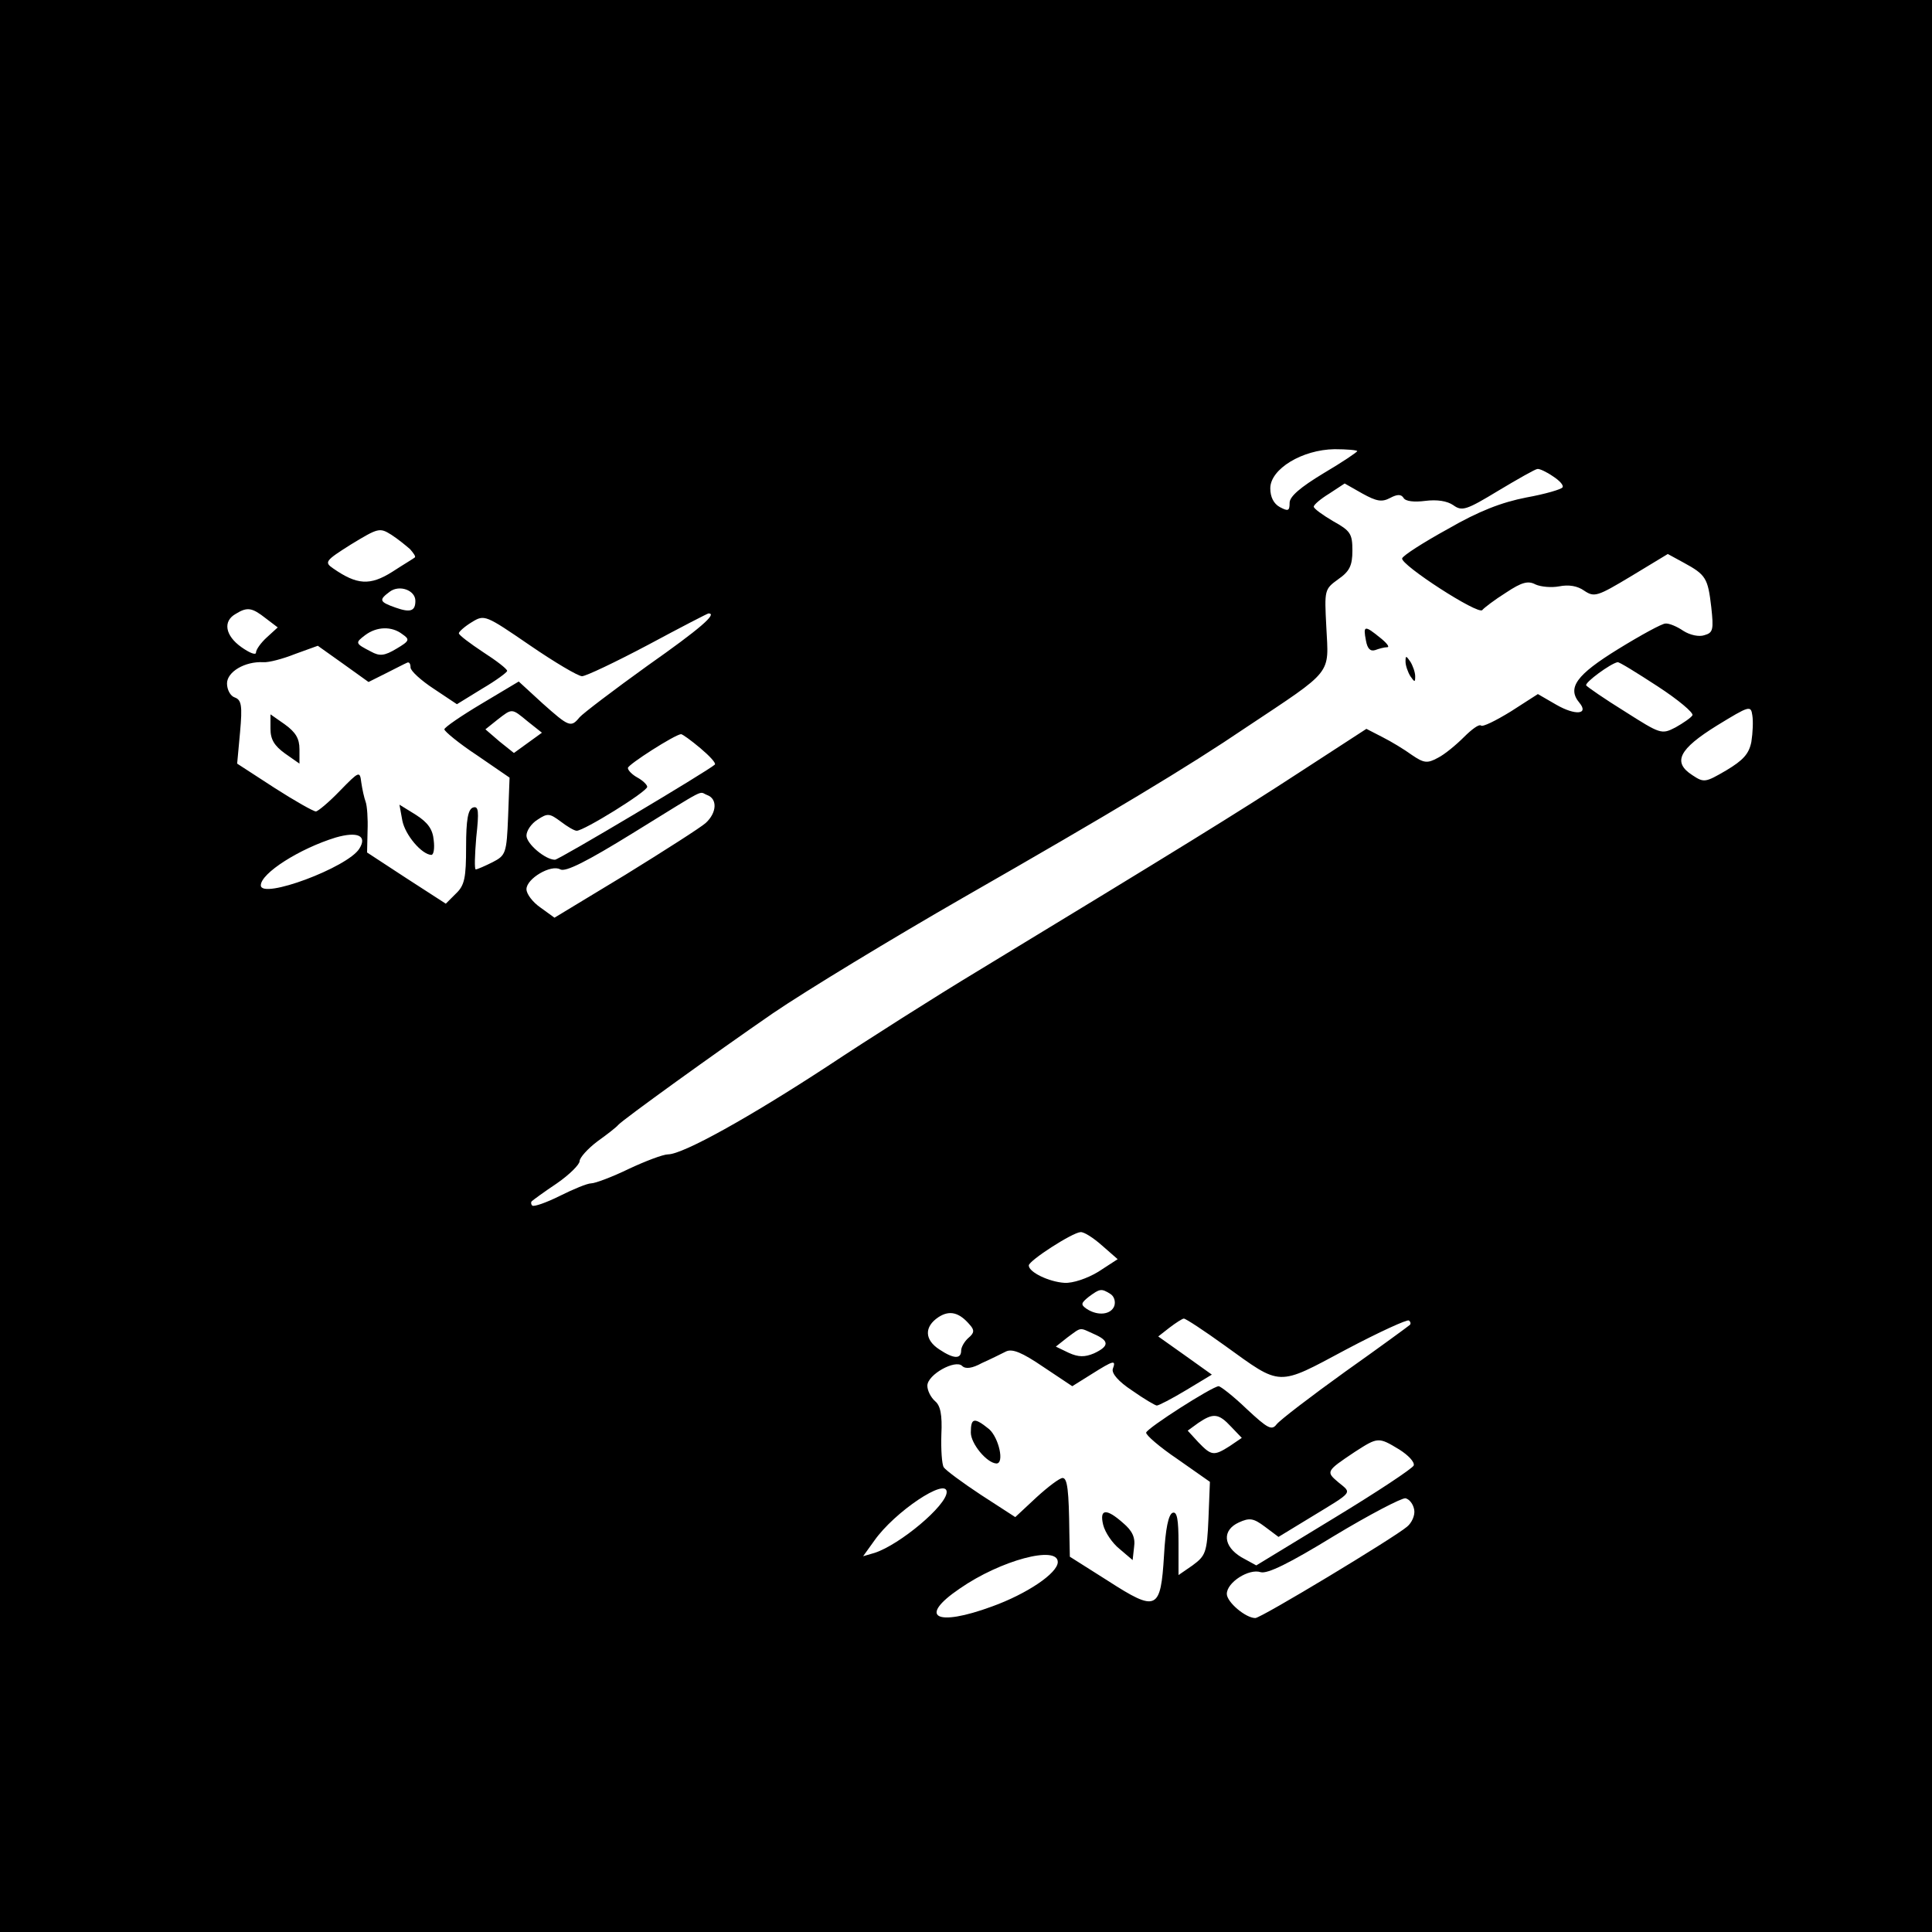
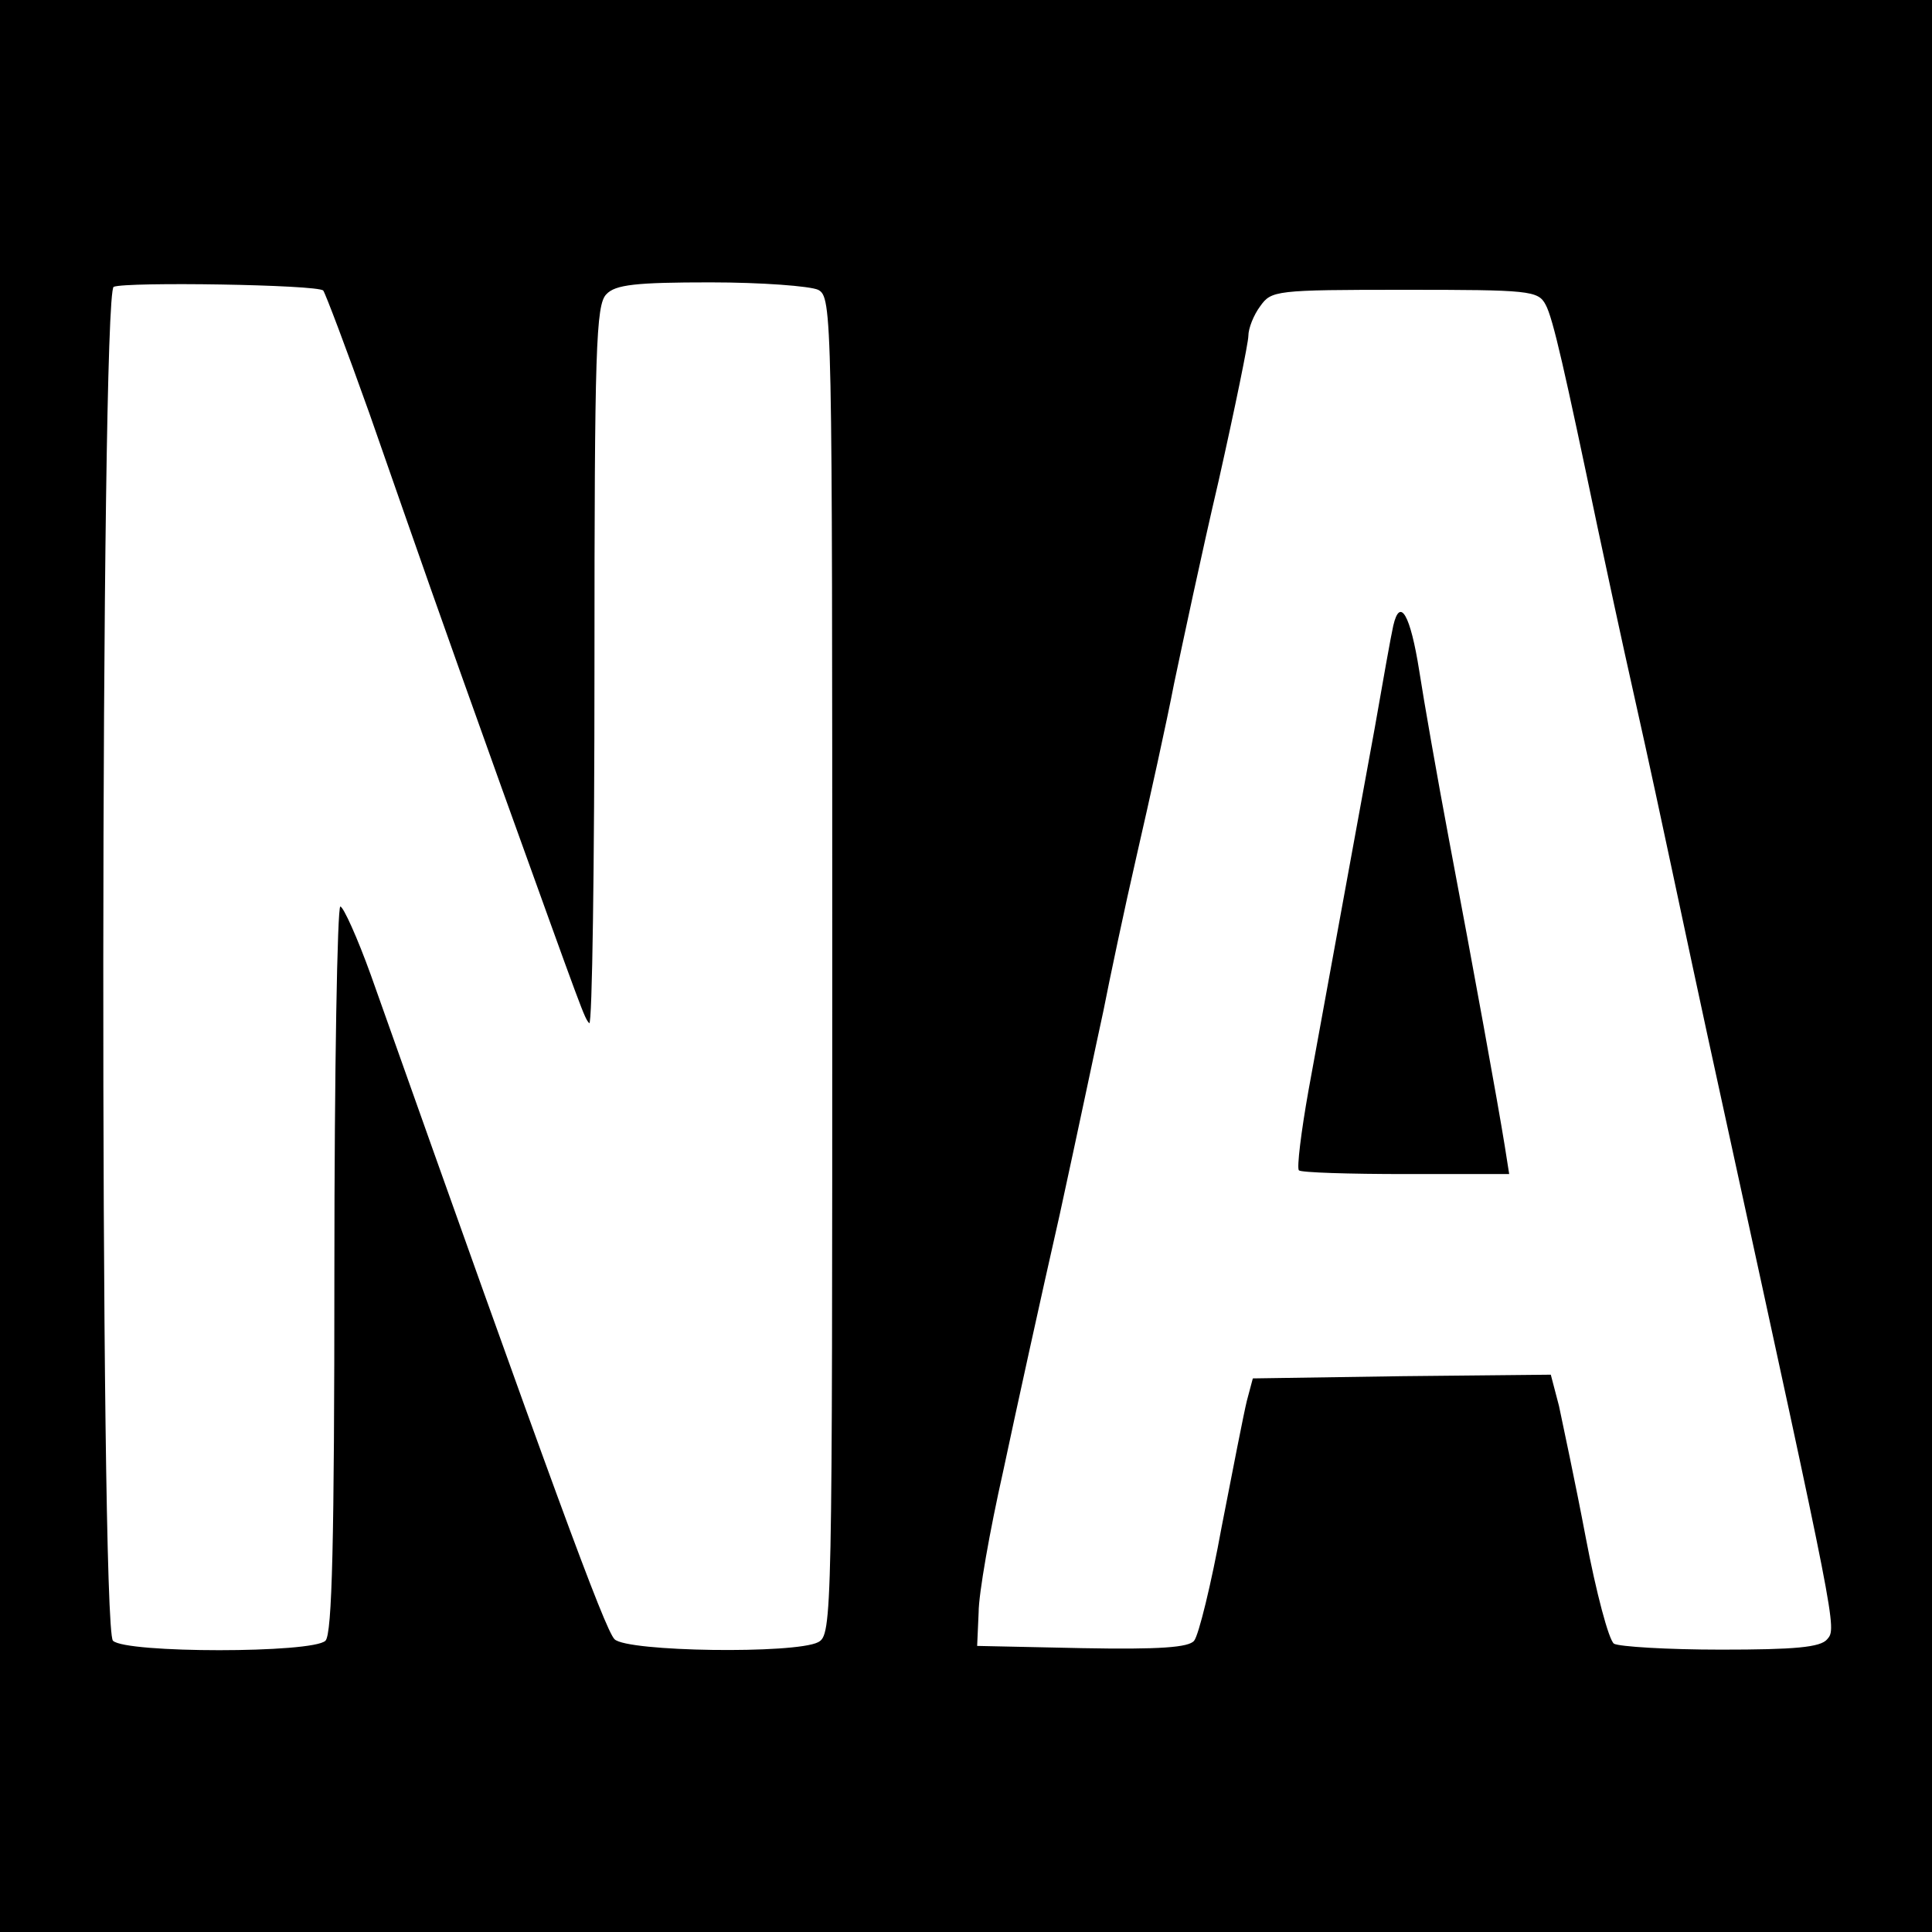
- <svg xmlns="http://www.w3.org/2000/svg" version="1.0" width="400pt" height="400pt" viewBox="0 0 400 400" preserveAspectRatio="xMidYMid meet">
-   <g transform="translate(0,400) scale(0.1,-0.1)" fill="#000000" stroke="none">
-     <path d="M0 2000 l0 -2000 2000 0 2000 0 0 2000 0 2000 -2000 0 -2000 0 0 -2000z m2810 1066 c0 -2 -31 -23 -70 -46 -48 -29 -70 -48 -70 -61 0 -17 -3 -18 -20 -9 -13 7 -20 21 -20 39 0 40 66 80 133 81 26 0 47 -2 47 -4z m405 -52 c14 -9 23 -19 20 -23 -2 -4 -36 -14 -75 -21 -51 -10 -98 -28 -162 -65 -51 -28 -93 -55 -95 -61 -4 -13 158 -118 166 -107 3 4 25 21 49 36 33 22 46 25 61 17 11 -5 33 -7 49 -4 20 4 38 1 52 -9 21 -14 27 -12 97 30 l76 46 33 -18 c46 -25 50 -32 57 -92 5 -46 4 -53 -14 -58 -11 -4 -30 0 -44 9 -13 9 -30 16 -37 15 -7 0 -51 -24 -98 -53 -86 -53 -106 -80 -80 -111 20 -24 -8 -27 -48 -4 l-38 22 -56 -36 c-31 -19 -59 -33 -62 -29 -4 3 -19 -8 -35 -24 -16 -16 -40 -36 -54 -43 -22 -12 -29 -11 -54 6 -15 11 -43 28 -61 37 l-33 17 -137 -89 c-127 -83 -257 -163 -667 -412 -88 -53 -228 -142 -311 -197 -162 -106 -300 -183 -331 -183 -10 0 -47 -14 -81 -30 -35 -17 -70 -30 -78 -30 -8 0 -37 -12 -65 -26 -28 -14 -54 -23 -57 -20 -3 3 -3 7 -1 9 2 2 25 19 52 37 26 18 47 39 47 46 0 7 17 26 37 41 21 15 40 30 43 34 11 12 201 149 320 231 69 47 247 155 395 240 309 177 464 270 585 352 182 121 171 108 166 208 -4 77 -4 78 25 99 23 16 29 28 29 59 0 35 -4 41 -40 61 -22 13 -40 26 -40 30 0 4 14 16 32 27 l32 21 37 -21 c29 -16 40 -18 57 -9 15 8 23 8 28 0 4 -7 22 -9 45 -6 24 3 45 0 58 -9 18 -13 27 -10 93 30 40 24 77 45 81 45 4 1 19 -6 32 -15z m-2366 -151 c7 -8 12 -15 10 -17 -2 -2 -24 -15 -47 -30 -46 -29 -73 -27 -122 7 -19 13 -17 16 37 50 56 34 59 35 83 20 14 -9 31 -23 39 -30z m11 -107 c0 -21 -10 -25 -41 -14 -34 12 -35 16 -12 33 20 15 53 3 53 -19z m-310 -36 l25 -19 -23 -21 c-12 -11 -22 -25 -22 -31 0 -6 -13 -1 -30 11 -34 24 -39 54 -12 69 24 15 34 13 62 -9z m655 -120 c8 0 69 29 137 65 67 36 123 65 125 65 19 0 -18 -32 -126 -108 -71 -51 -134 -99 -141 -107 -18 -22 -22 -20 -77 29 l-49 45 -77 -46 c-42 -25 -77 -49 -77 -53 0 -4 30 -29 68 -54 l67 -46 -3 -80 c-3 -77 -5 -81 -32 -95 -16 -8 -32 -15 -35 -15 -3 0 -2 30 1 66 6 55 5 66 -7 62 -10 -4 -14 -25 -14 -81 0 -64 -3 -80 -21 -97 l-21 -21 -82 53 -81 53 1 45 c1 25 -1 52 -4 60 -3 8 -7 26 -9 40 -3 24 -4 24 -44 -17 -23 -24 -46 -43 -50 -43 -5 0 -44 22 -86 49 l-77 50 6 65 c5 55 3 67 -11 72 -9 3 -16 16 -16 29 0 24 37 46 75 44 11 -1 41 7 66 17 l47 17 52 -37 53 -38 36 18 c20 10 39 20 44 22 4 2 7 -2 7 -10 0 -7 22 -27 48 -44 l48 -32 52 32 c29 17 52 34 52 37 0 4 -22 21 -50 39 -27 18 -50 35 -50 39 0 3 12 14 27 23 26 16 28 15 120 -48 51 -35 100 -64 108 -64z m-372 87 c16 -11 15 -14 -12 -30 -25 -15 -35 -16 -53 -6 -33 17 -33 18 -12 34 24 18 55 19 77 2z m2599 -108 c43 -28 75 -55 72 -60 -3 -5 -19 -16 -35 -25 -29 -15 -31 -14 -105 33 -42 26 -78 51 -80 54 -3 6 50 45 65 48 3 1 40 -22 83 -50z m194 -115 c-5 -25 -17 -38 -52 -59 -43 -25 -46 -26 -70 -10 -42 27 -28 54 51 103 67 41 70 42 73 21 2 -12 1 -36 -2 -55z m-2533 42 l29 -23 -29 -21 -29 -21 -30 24 -29 25 25 20 c31 24 29 24 63 -4z m357 -55 c19 -16 33 -31 30 -34 -14 -13 -323 -197 -331 -197 -20 0 -59 33 -59 50 0 10 10 25 23 33 21 14 25 13 48 -4 13 -10 28 -19 33 -19 15 0 146 81 146 91 0 4 -9 13 -20 19 -11 6 -20 15 -20 20 0 7 97 69 110 70 3 0 21 -13 40 -29z m14 -97 c22 -8 20 -37 -3 -58 -10 -9 -85 -57 -166 -107 l-147 -89 -29 21 c-16 11 -29 28 -29 38 0 22 51 52 70 41 11 -6 56 17 150 75 159 98 135 86 154 79z m-720 -111 c-24 -39 -204 -106 -204 -76 0 25 80 76 155 99 45 13 66 4 49 -23z m1538 -822 l32 -28 -40 -26 c-23 -14 -53 -24 -70 -23 -32 2 -74 22 -74 36 0 10 90 68 107 69 7 1 27 -12 45 -28z m17 -100 c8 -5 11 -16 8 -25 -7 -18 -34 -21 -57 -6 -13 9 -12 12 4 25 23 17 26 18 45 6z m-291 -64 c10 -11 9 -17 -3 -27 -8 -7 -15 -19 -15 -26 0 -18 -15 -18 -45 2 -31 20 -32 47 -2 67 23 15 43 10 65 -16z m528 -43 c118 -85 107 -85 251 -8 68 36 127 63 130 60 4 -3 4 -7 2 -9 -2 -2 -62 -46 -134 -97 -71 -51 -135 -100 -142 -109 -10 -13 -18 -9 -62 32 -27 26 -54 47 -58 47 -14 -1 -147 -86 -150 -96 -1 -5 28 -30 65 -55 l67 -47 -3 -76 c-3 -71 -6 -77 -33 -97 l-29 -20 0 66 c0 49 -3 66 -12 63 -9 -3 -15 -34 -18 -88 -7 -114 -15 -118 -116 -53 l-79 50 -1 49 c-1 88 -4 114 -14 114 -6 0 -30 -18 -54 -40 l-44 -41 -71 46 c-38 25 -73 51 -77 57 -4 6 -6 37 -5 68 2 41 -2 60 -13 69 -9 8 -16 22 -16 32 0 23 58 55 72 41 7 -7 21 -5 41 6 18 8 40 19 50 24 13 6 33 -2 77 -32 l60 -40 40 25 c46 29 51 30 44 11 -3 -9 11 -26 40 -45 24 -17 48 -31 51 -31 4 0 31 14 61 32 l53 32 -56 40 -55 39 23 18 c13 10 27 19 30 19 4 0 42 -25 85 -56z m-271 24 c32 -14 32 -25 0 -40 -19 -8 -32 -8 -52 1 l-27 13 24 19 c30 22 24 21 55 7z m284 -192 l22 -23 -25 -17 c-33 -21 -38 -20 -65 8 l-22 24 22 16 c31 21 42 20 68 -8z m348 -47 c19 -12 32 -26 30 -33 -2 -6 -76 -55 -165 -109 l-161 -98 -31 17 c-38 23 -40 56 -5 72 22 10 30 9 54 -9 l28 -21 69 42 c87 53 83 48 55 71 -26 22 -26 23 34 63 48 31 49 31 92 5z m-937 -88 c0 -28 -97 -109 -149 -126 l-24 -7 23 32 c42 60 150 132 150 101z m968 -37 c2 -11 -5 -27 -15 -35 -27 -23 -302 -189 -314 -189 -20 0 -59 33 -59 50 0 24 46 53 70 45 14 -4 59 18 152 75 73 44 140 79 148 78 8 -2 16 -12 18 -24z m-738 -108 c0 -23 -64 -66 -136 -92 -117 -43 -154 -22 -67 37 85 59 203 90 203 55z" />
-     <path d="M2828 2674 c3 -17 9 -23 19 -20 8 3 19 6 25 6 6 0 -1 9 -15 20 -32 26 -35 25 -29 -6z" />
-     <path d="M2910 2630 c0 -8 5 -22 10 -30 9 -13 10 -13 10 0 0 8 -5 22 -10 30 -9 13 -10 13 -10 0z" />
-     <path d="M560 2491 c0 -22 8 -35 30 -51 l30 -21 0 30 c0 22 -8 35 -30 51 l-30 21 0 -30z" />
-     <path d="M833 2301 c6 -30 40 -70 60 -71 5 0 7 14 5 30 -2 23 -12 37 -37 53 l-34 21 6 -33z" />
-     <path d="M2010 1034 c0 -23 33 -63 53 -64 17 0 5 53 -15 71 -31 25 -38 24 -38 -7z" />
-     <path d="M2284 843 c4 -16 19 -38 34 -50 l27 -23 3 27 c3 20 -4 34 -23 50 -35 31 -49 29 -41 -4z" />
+ <svg xmlns="http://www.w3.org/2000/svg" version="1.0" width="260pt" height="260pt" viewBox="0 0 260 260" preserveAspectRatio="xMidYMid meet">
+   <g transform="translate(0,260) scale(0.1,-0.1)" fill="#000000" stroke="none">
+     <path d="M0 1300 l0 -1300 1300 0 1300 0 0 1300 0 1300 -1300 0 -1300 0 0 -1300z m435 909 c3 -4 31 -78 62 -165 73 -209 87 -250 178 -504 112 -311 111 -309 118 -317 4 -3 7 212 7 480 0 428 2 487 16 501 12 13 40 16 140 16 69 0 134 -5 145 -10 19 -10 19 -31 19 -910 0 -879 0 -900 -19 -910 -31 -16 -257 -13 -274 4 -13 13 -84 206 -328 894 -18 50 -37 92 -41 92 -4 0 -8 -220 -8 -488 0 -366 -3 -491 -12 -500 -17 -17 -269 -17 -286 0 -18 18 -17 1814 1 1822 17 7 274 3 282 -5z m1645 -19 c10 -18 26 -90 70 -300 10 -47 32 -150 50 -230 18 -80 40 -183 50 -230 10 -47 41 -193 70 -325 152 -697 152 -696 139 -711 -9 -11 -44 -14 -143 -14 -72 0 -137 4 -144 8 -7 5 -24 69 -38 143 -14 74 -31 153 -36 177 l-11 42 -200 -2 -201 -3 -8 -30 c-4 -16 -19 -93 -34 -170 -14 -77 -31 -146 -37 -153 -7 -9 -46 -12 -151 -10 l-141 3 2 45 c0 25 15 110 33 190 17 80 51 235 76 345 24 110 50 234 59 275 8 41 28 136 45 210 17 74 40 178 50 230 11 52 37 175 60 273 22 98 40 186 40 195 0 10 7 28 16 40 15 21 20 22 194 22 168 0 180 -1 190 -20z" />
+     <path d="M1875 1758 c-3 -13 -14 -75 -25 -138 -27 -147 -65 -356 -89 -487 -10 -56 -16 -105 -13 -108 3 -3 68 -5 144 -5 l139 0 -6 38 c-9 56 -42 238 -75 412 -16 85 -34 188 -40 227 -12 76 -26 100 -35 61z" />
  </g>
</svg>
